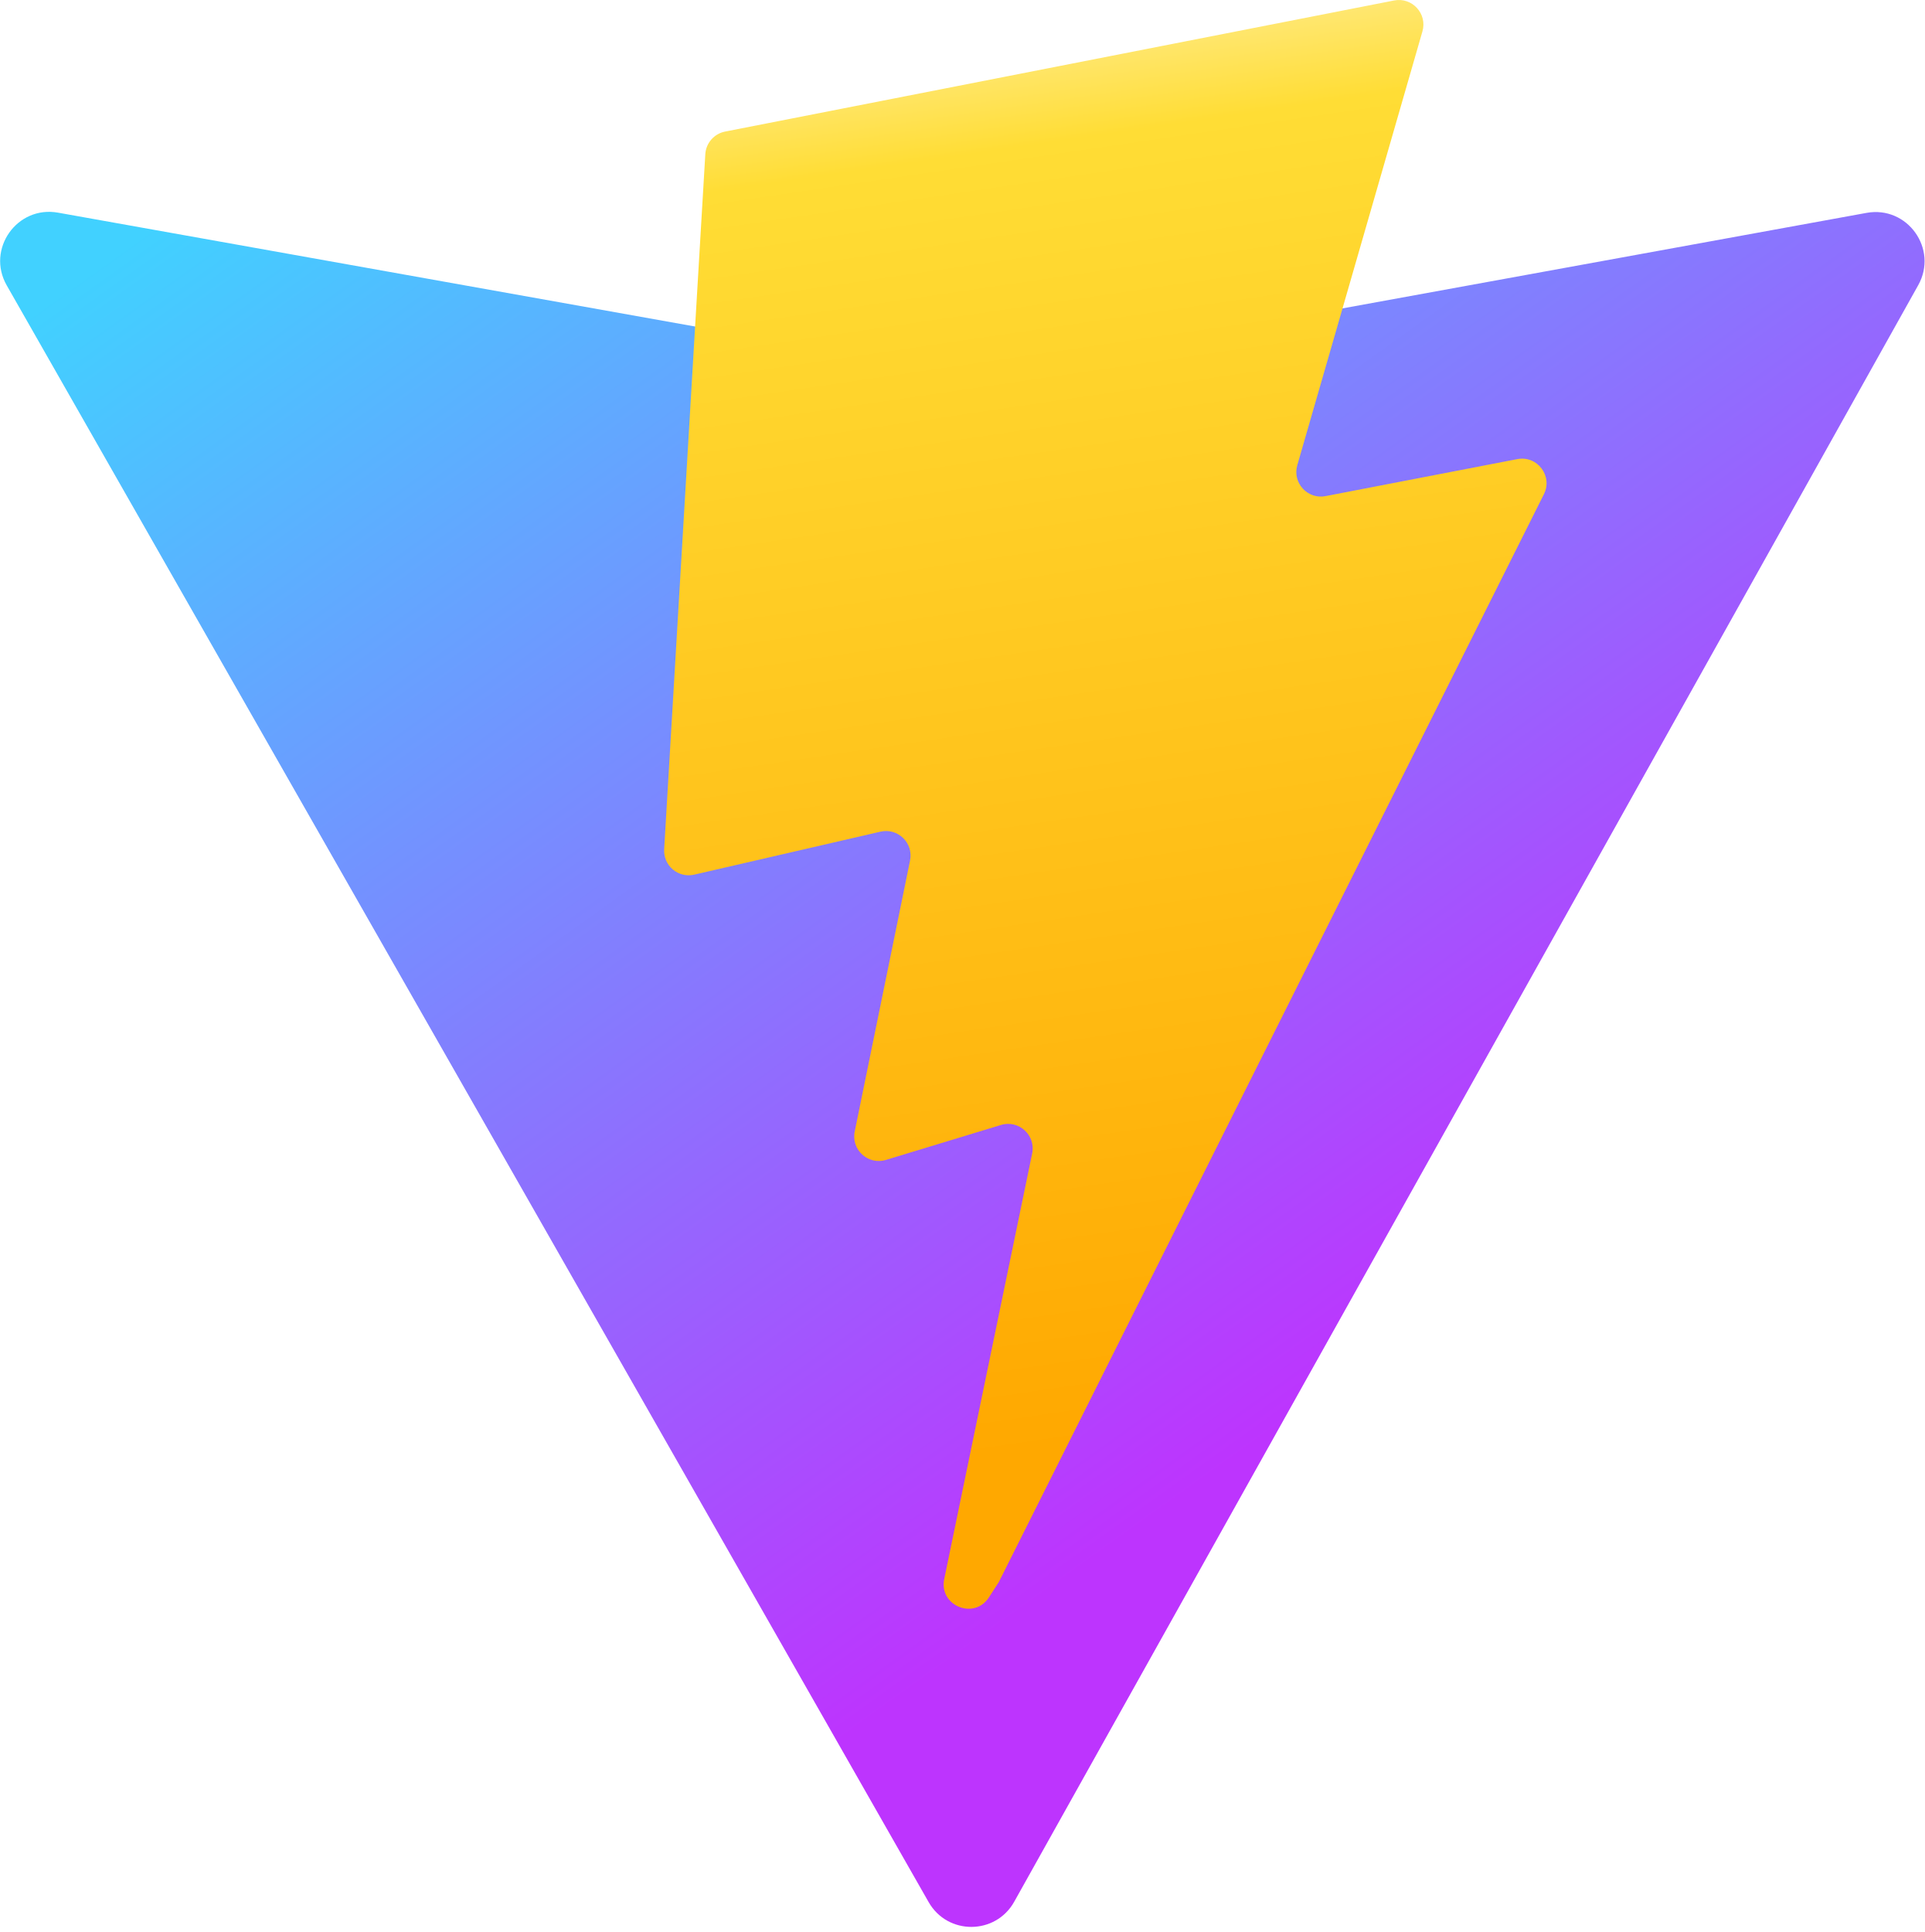
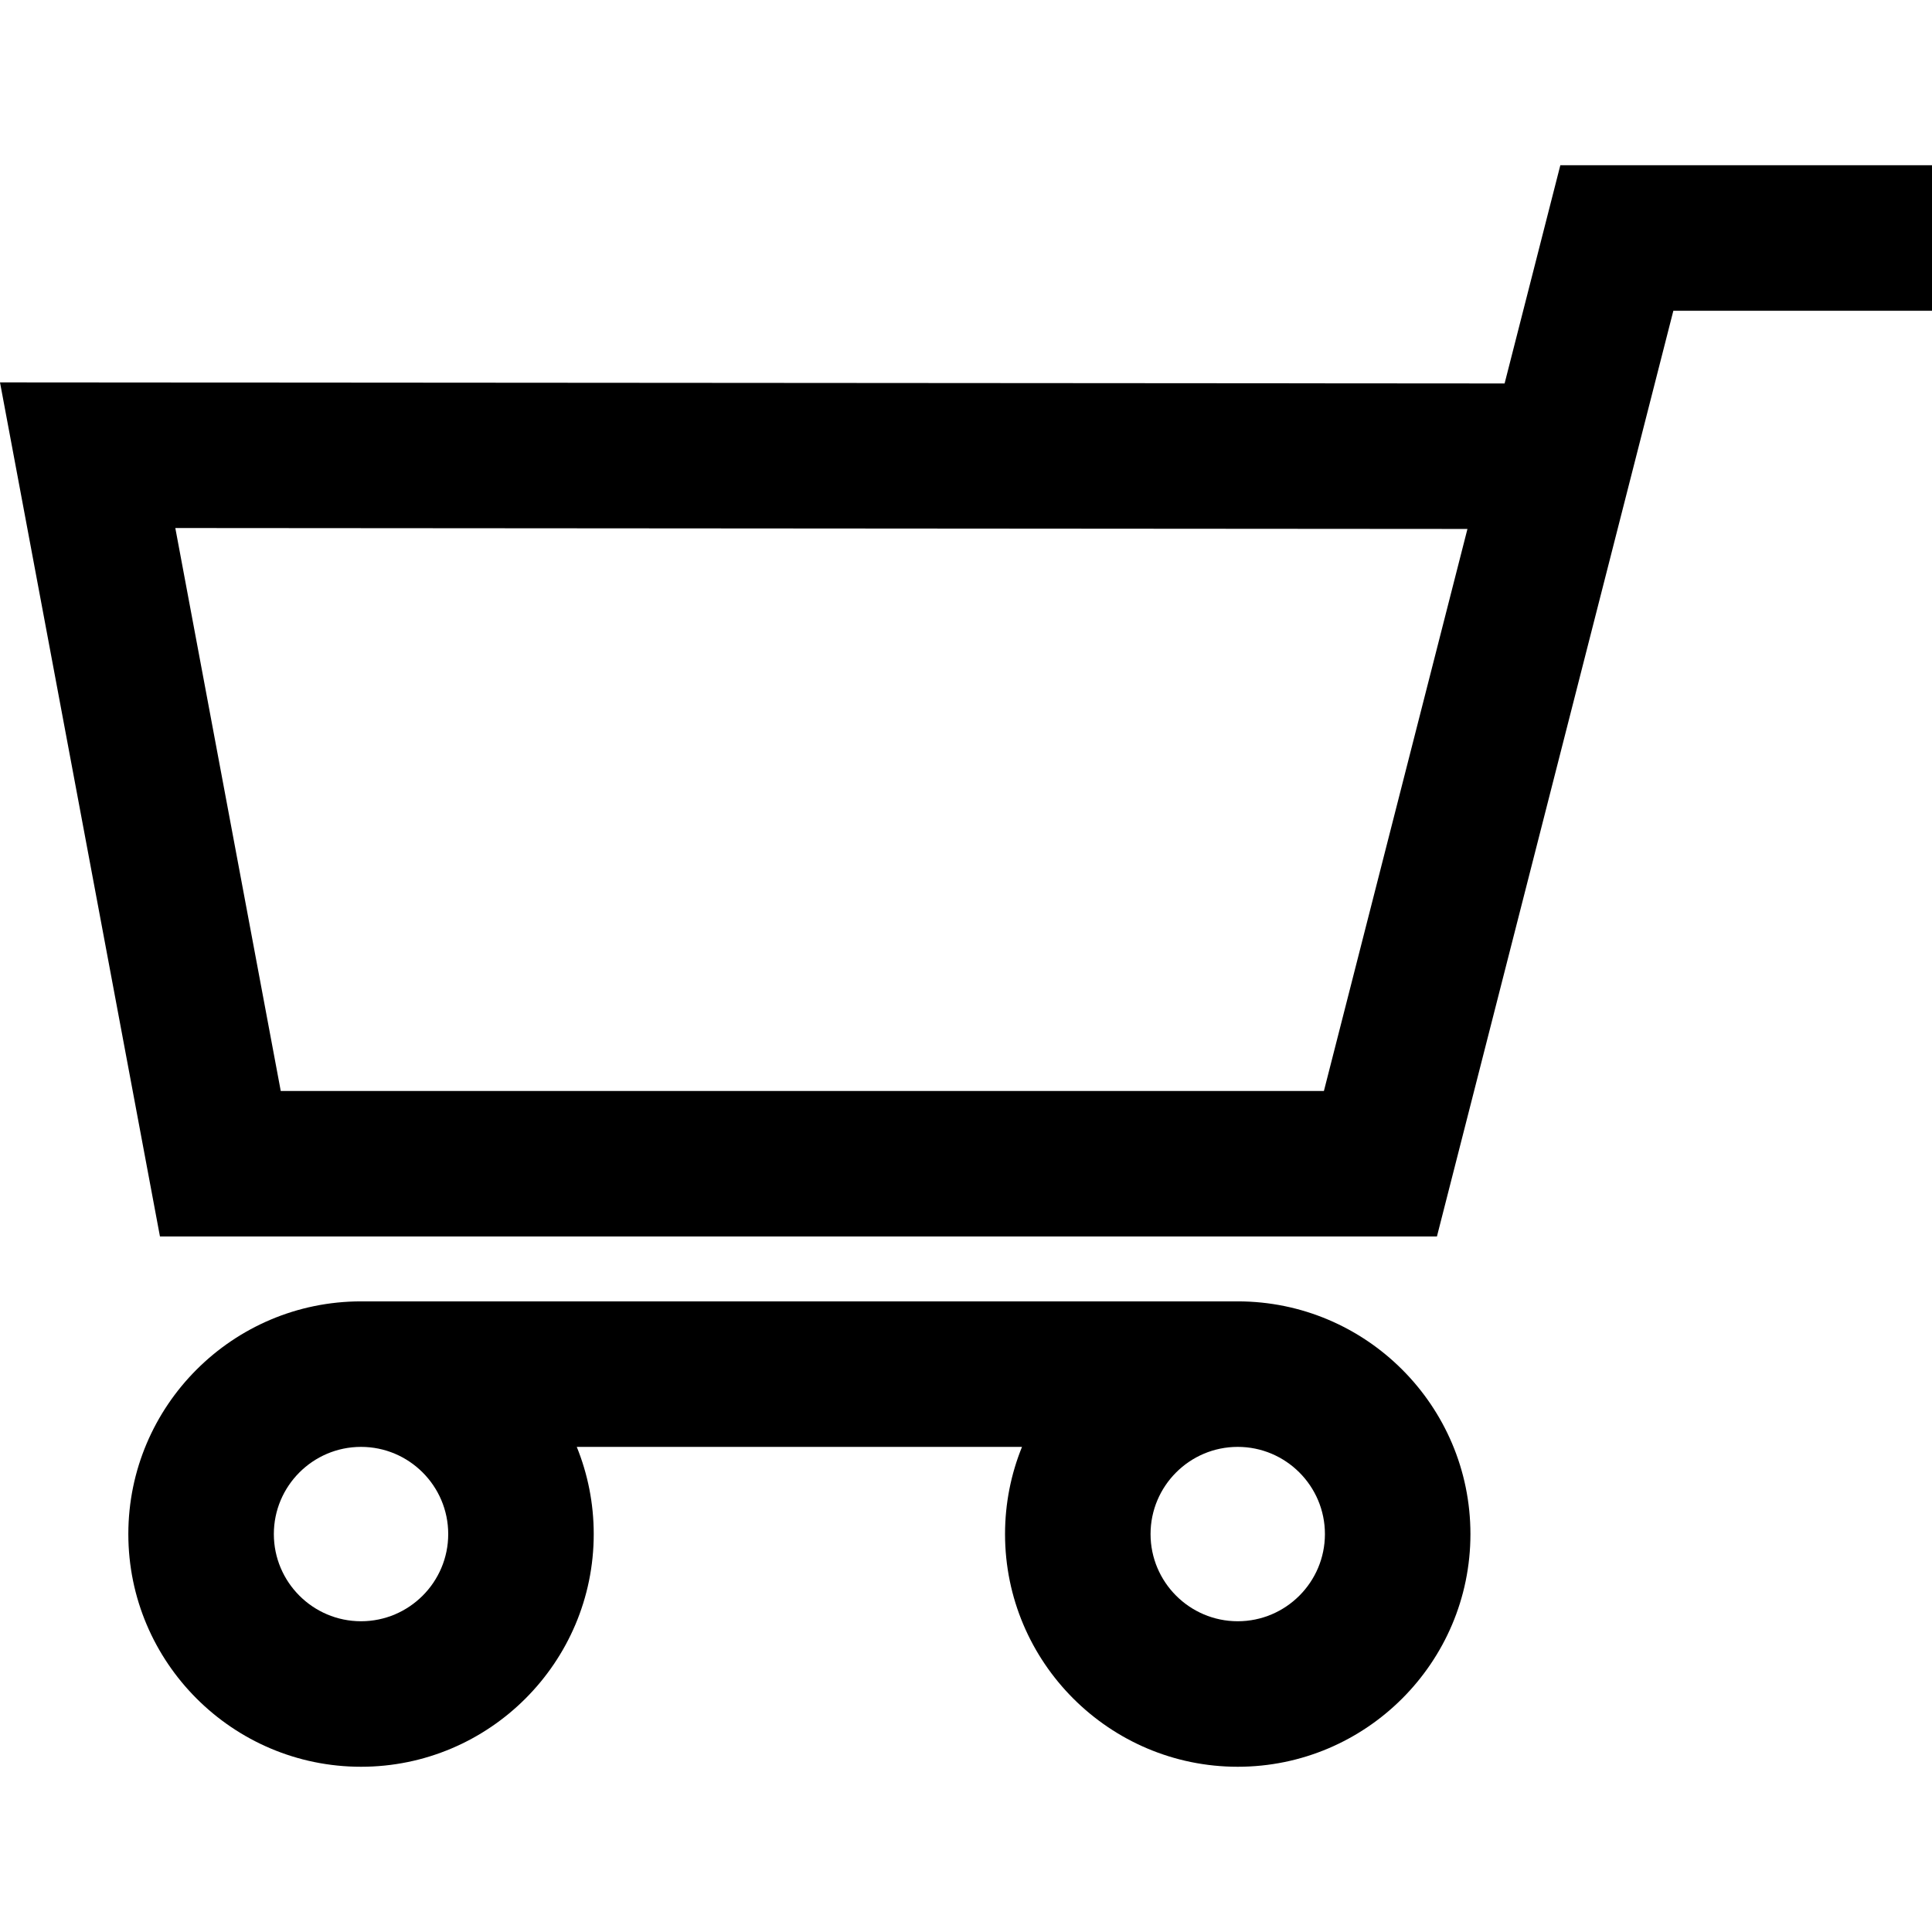
- <svg xmlns="http://www.w3.org/2000/svg" aria-hidden="true" role="img" class="iconify iconify--logos" width="31.88" height="32" preserveAspectRatio="xMidYMid meet" viewBox="0 0 256 257">
-   <defs>
-     <linearGradient id="IconifyId1813088fe1fbc01fb466" x1="-.828%" x2="57.636%" y1="7.652%" y2="78.411%">
-       <stop offset="0%" stop-color="#41D1FF" />
-       <stop offset="100%" stop-color="#BD34FE" />
-     </linearGradient>
-     <linearGradient id="IconifyId1813088fe1fbc01fb467" x1="43.376%" x2="50.316%" y1="2.242%" y2="89.03%">
-       <stop offset="0%" stop-color="#FFEA83" />
-       <stop offset="8.333%" stop-color="#FFDD35" />
-       <stop offset="100%" stop-color="#FFA800" />
-     </linearGradient>
-   </defs>
-   <path fill="url(#IconifyId1813088fe1fbc01fb466)" d="M255.153 37.938L134.897 252.976c-2.483 4.44-8.862 4.466-11.382.048L.875 37.958c-2.746-4.814 1.371-10.646 6.827-9.67l120.385 21.517a6.537 6.537 0 0 0 2.322-.004l117.867-21.483c5.438-.991 9.574 4.796 6.877 9.62Z" />
-   <path fill="url(#IconifyId1813088fe1fbc01fb467)" d="M185.432.063L96.44 17.501a3.268 3.268 0 0 0-2.634 3.014l-5.474 92.456a3.268 3.268 0 0 0 3.997 3.378l24.777-5.718c2.318-.535 4.413 1.507 3.936 3.838l-7.361 36.047c-.495 2.426 1.782 4.5 4.151 3.78l15.304-4.649c2.372-.72 4.652 1.36 4.15 3.788l-11.698 56.621c-.732 3.542 3.979 5.473 5.943 2.437l1.313-2.028l72.516-144.72c1.215-2.423-.88-5.186-3.54-4.672l-25.505 4.922c-2.396.462-4.435-1.77-3.759-4.114l16.646-57.705c.677-2.35-1.37-4.583-3.769-4.113Z" />
+ <svg xmlns="http://www.w3.org/2000/svg" fill="#000000" version="1.1" id="Capa_1" width="800px" height="800px" viewBox="0 0 902.86 902.86" xml:space="preserve">
+   <g>
+     <g>
+       <path d="M671.504,577.829l110.485-432.609H902.86v-68H729.174L703.128,179.2L0,178.697l74.753,399.129h596.751V577.829z     M685.766,247.188l-67.077,262.64H131.199L81.928,246.756L685.766,247.188z" />
+       <path d="M578.418,825.641c59.961,0,108.743-48.783,108.743-108.744s-48.782-108.742-108.743-108.742H168.717    c-59.961,0-108.744,48.781-108.744,108.742s48.782,108.744,108.744,108.744c59.962,0,108.743-48.783,108.743-108.744    c0-14.4-2.821-28.152-7.927-40.742h208.069c-5.107,12.59-7.928,26.342-7.928,40.742    C469.675,776.858,518.457,825.641,578.418,825.641z M209.46,716.897c0,22.467-18.277,40.744-40.743,40.744    c-22.466,0-40.744-18.277-40.744-40.744c0-22.465,18.277-40.742,40.744-40.742C191.183,676.155,209.46,694.432,209.46,716.897z     M619.162,716.897c0,22.467-18.277,40.744-40.743,40.744s-40.743-18.277-40.743-40.744c0-22.465,18.277-40.742,40.743-40.742    S619.162,694.432,619.162,716.897z" />
+     </g>
+   </g>
</svg>
